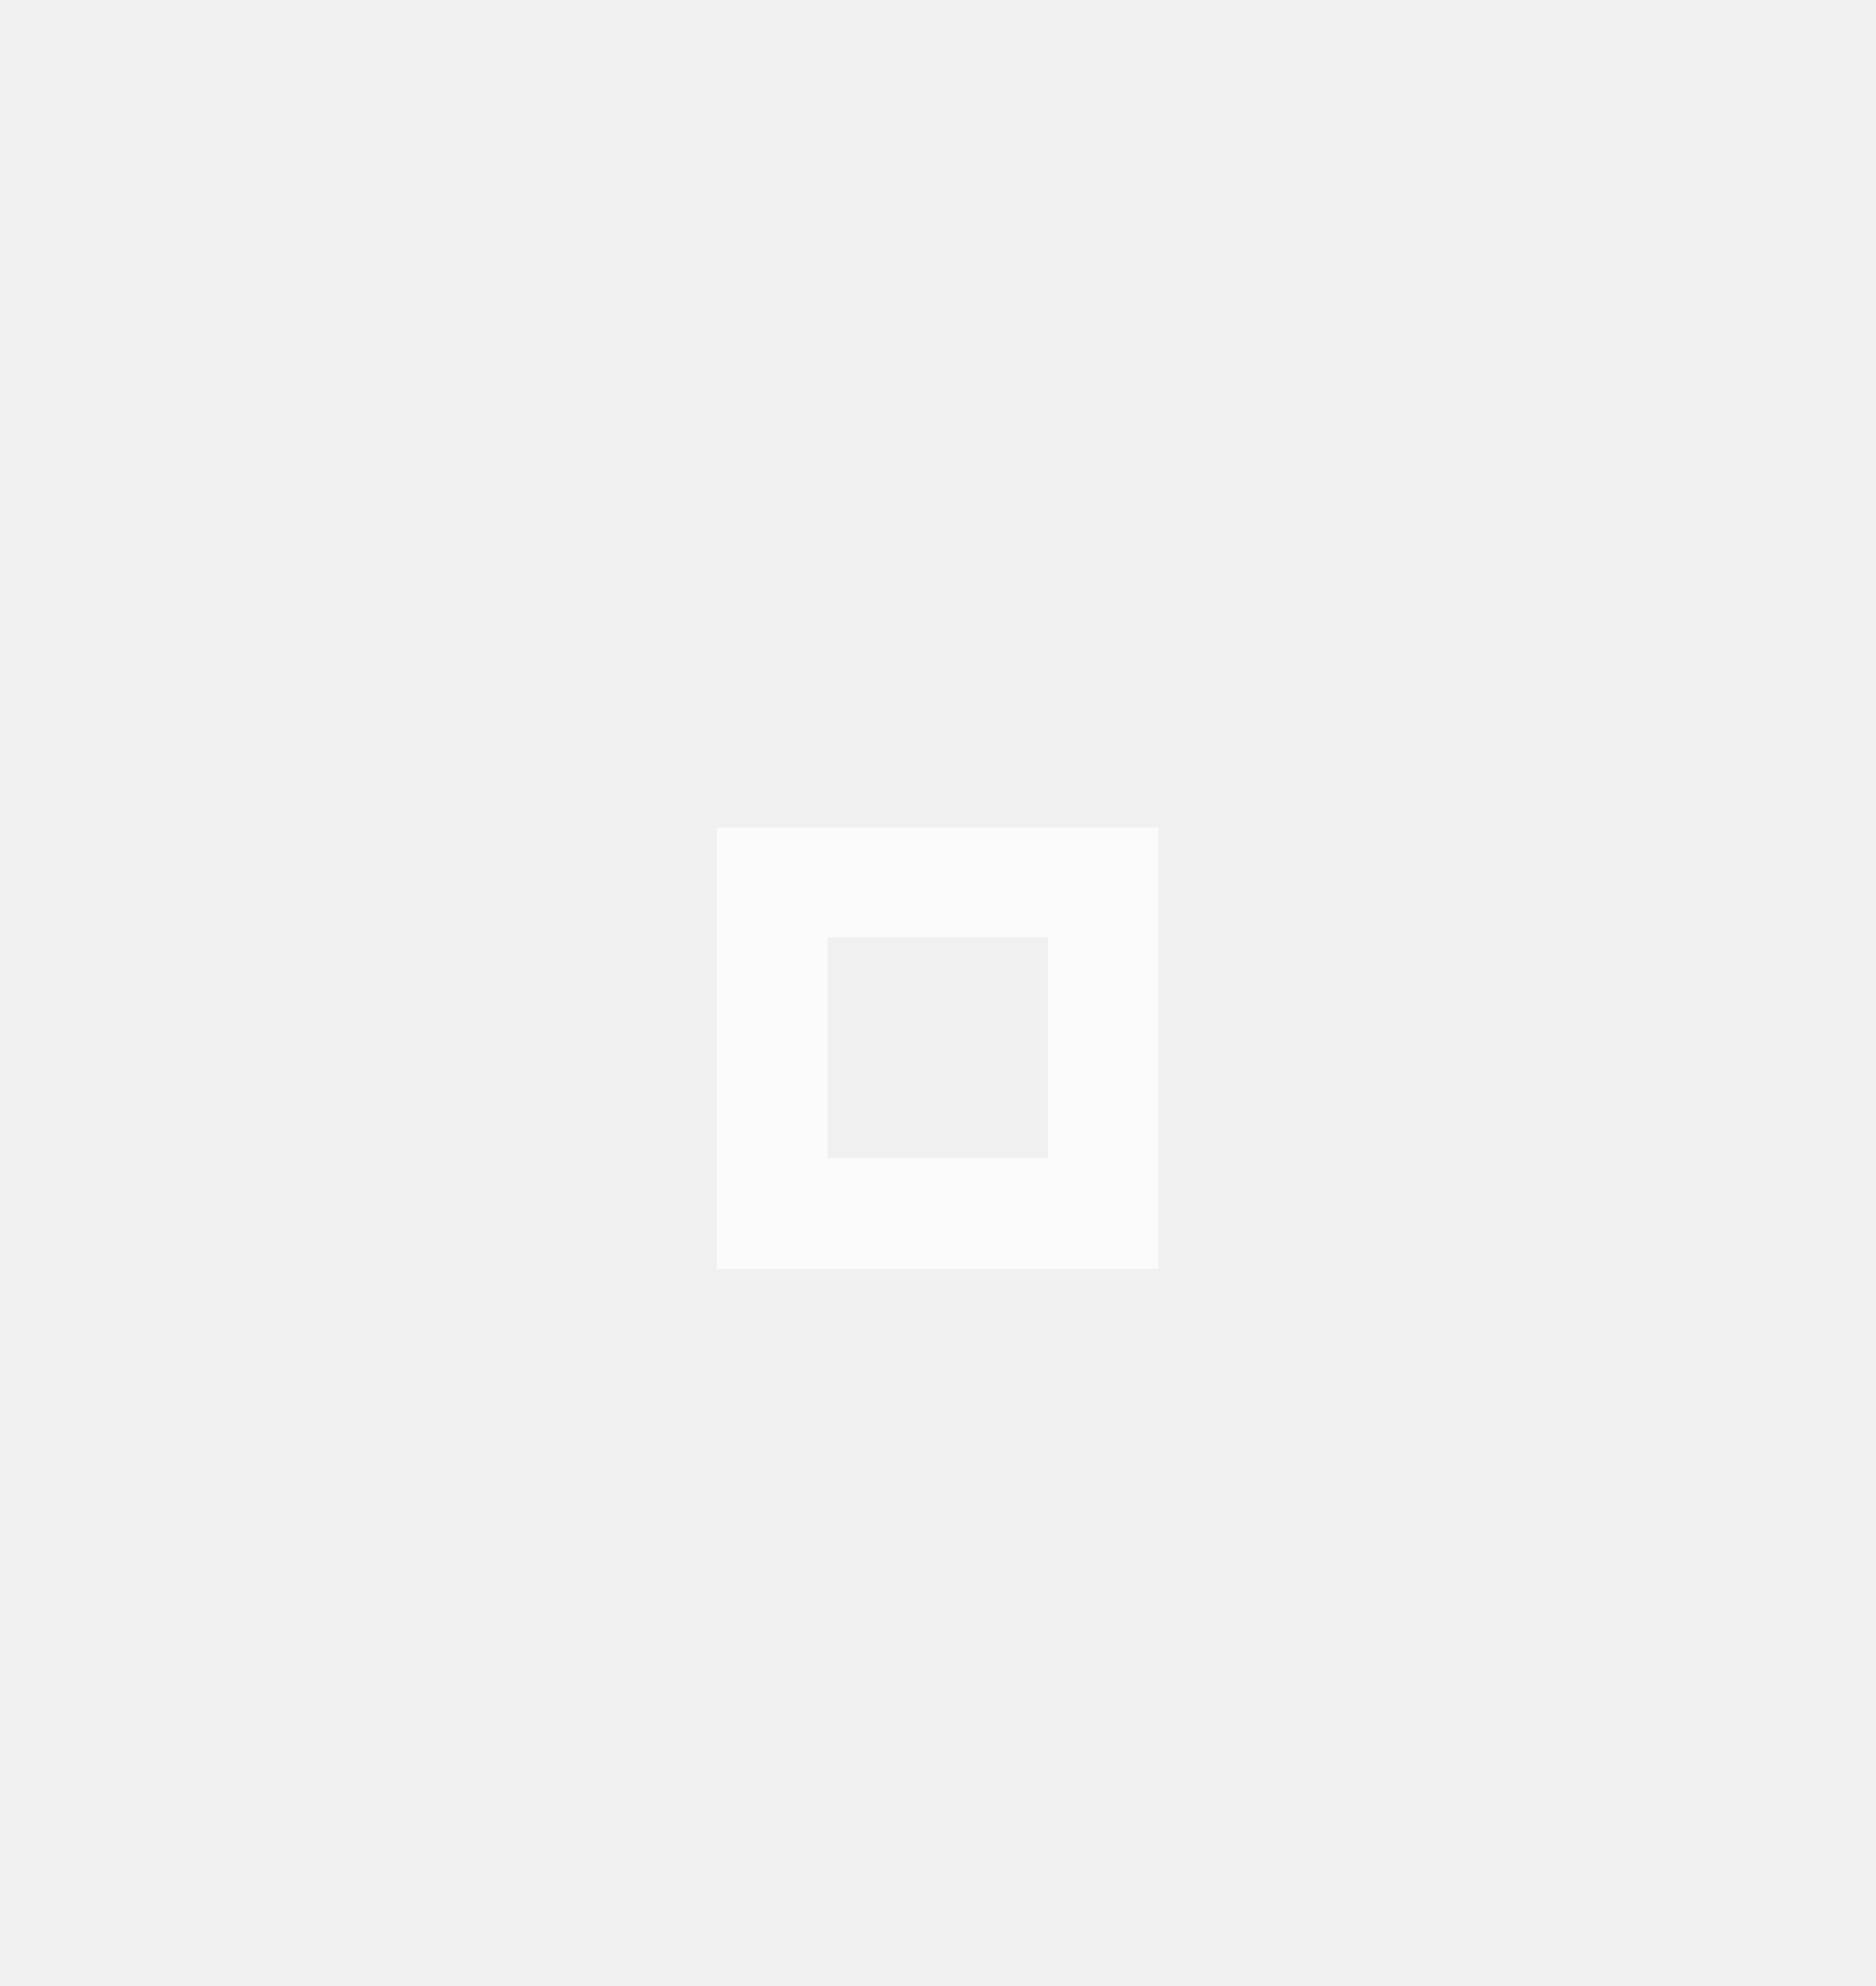
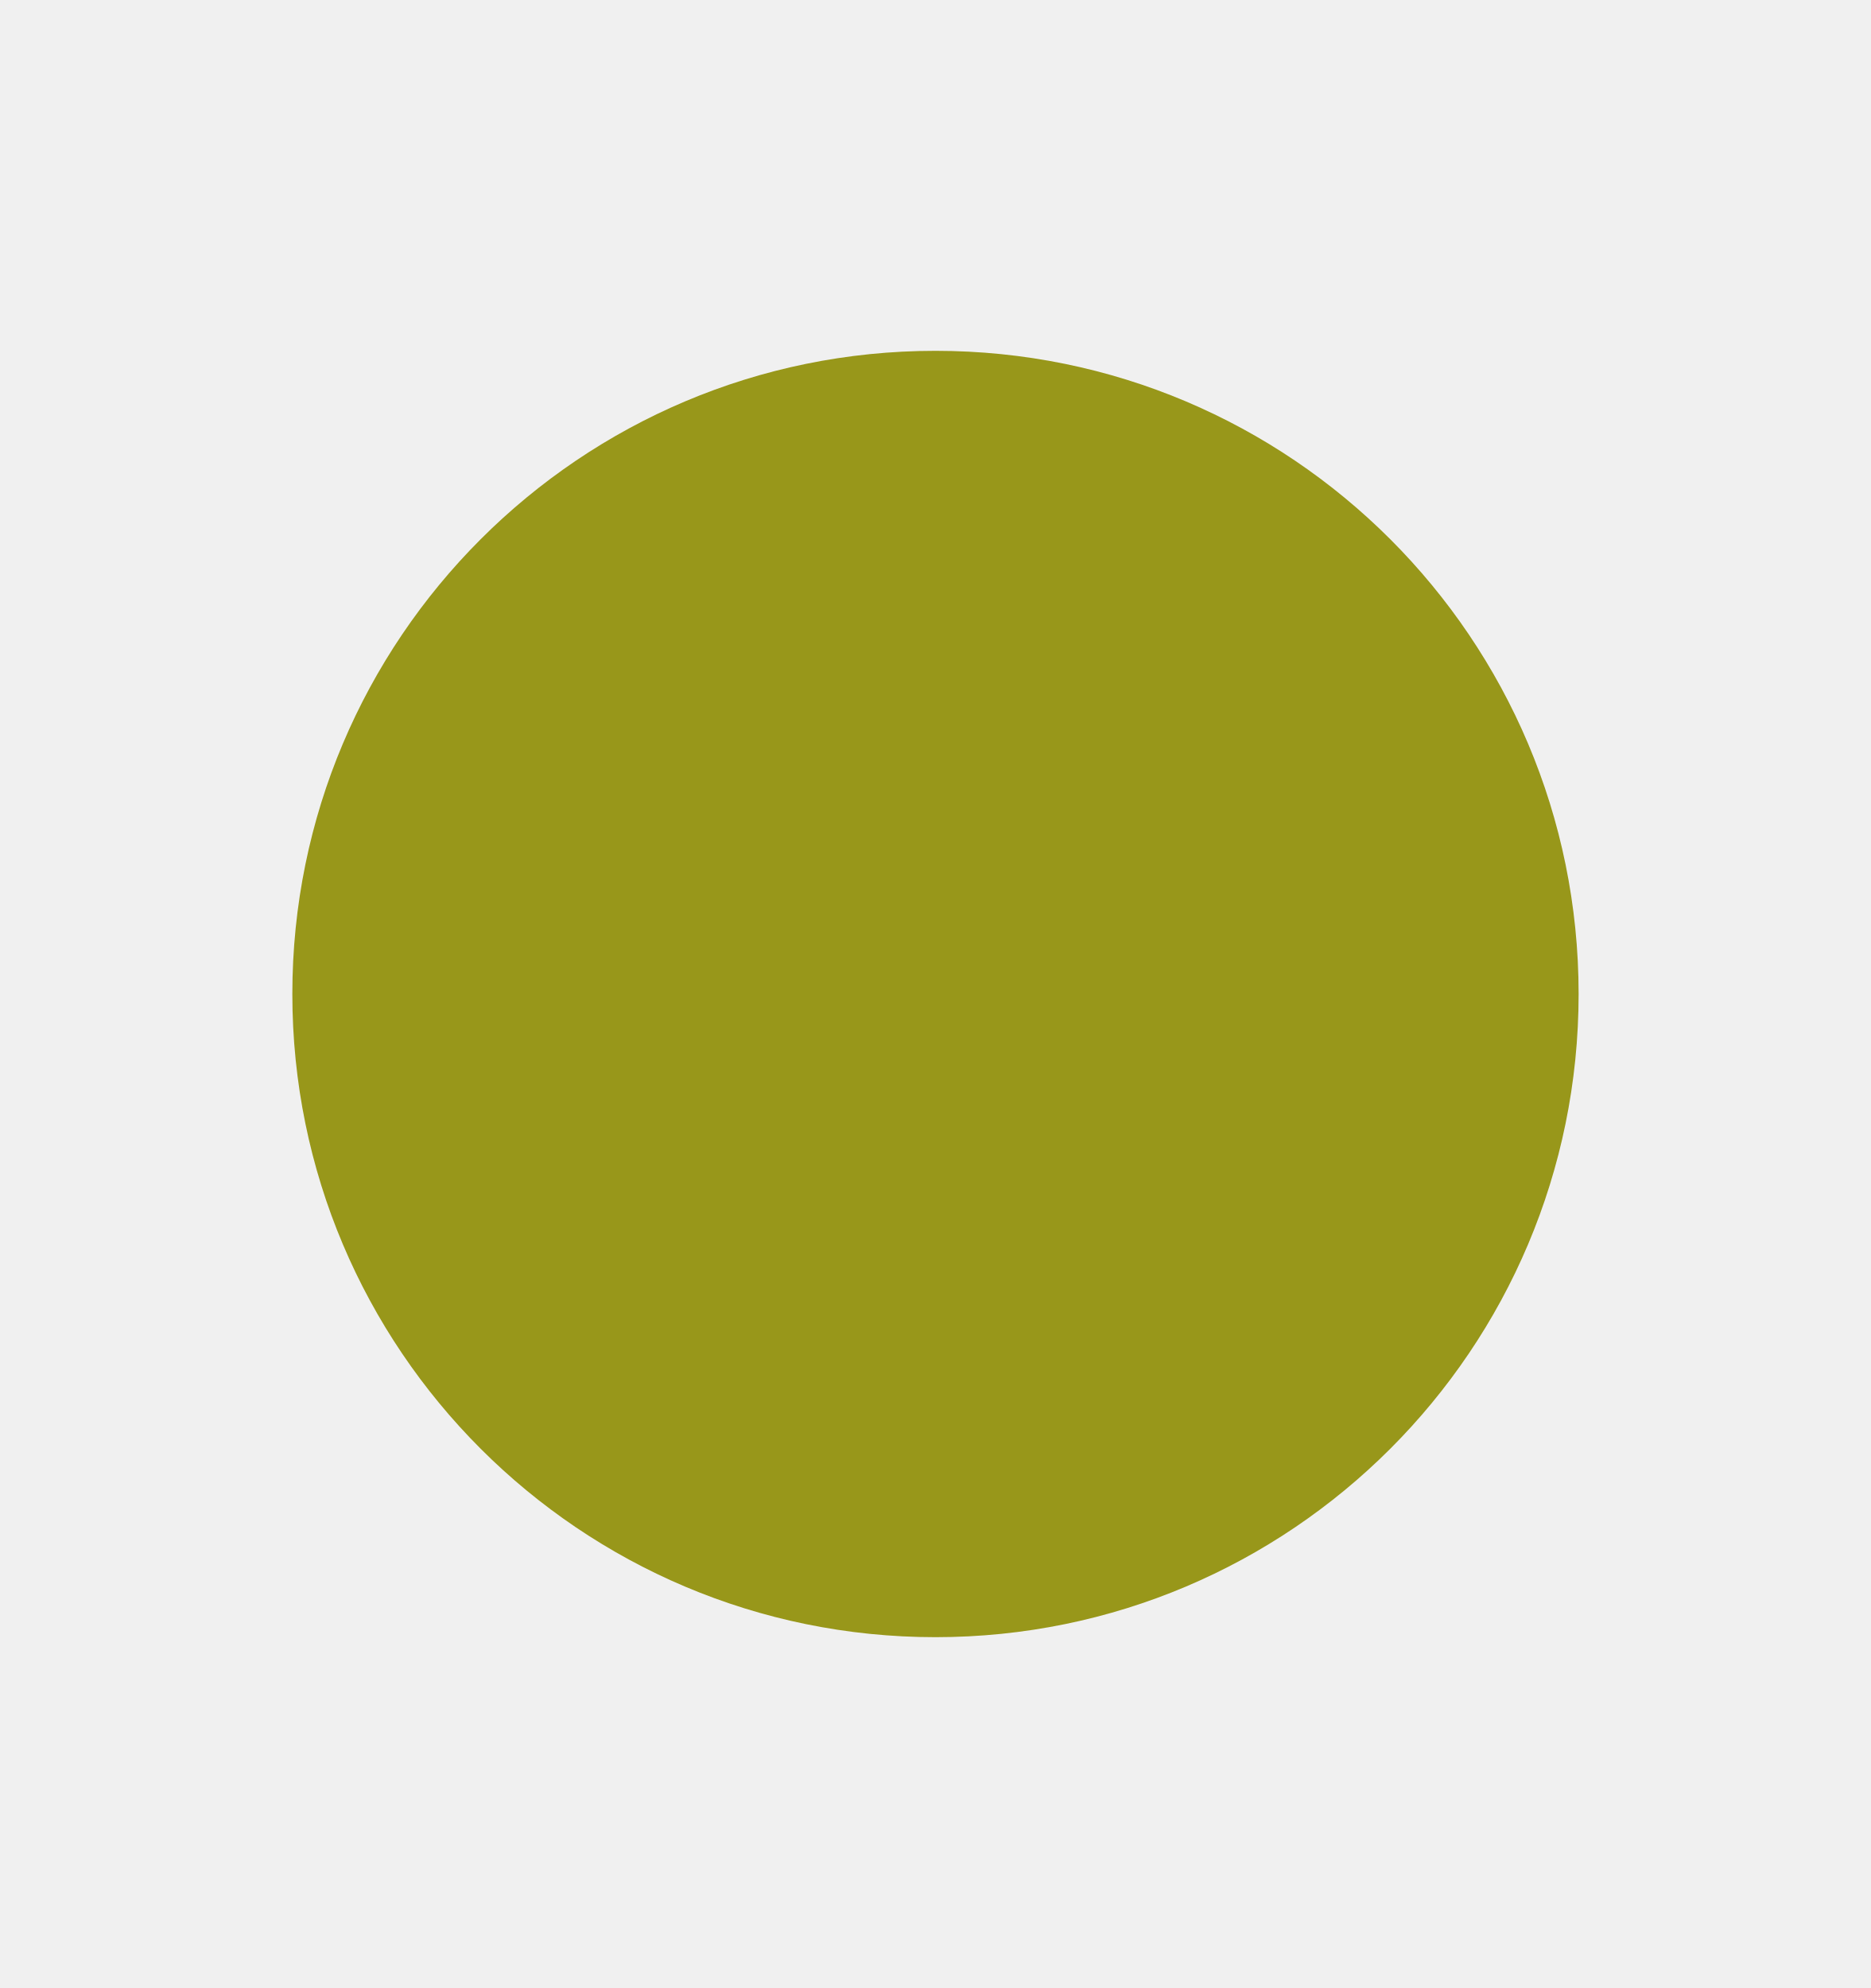
- <svg xmlns="http://www.w3.org/2000/svg" width="34" height="36">
-   <path d="M38 618.362h34v36H38z" style="fill:none" transform="translate(-38 -618.362)" />
-   <path d="M51 633.362v8h8v-8zm2 2h4v4h-4z" style="opacity:.75;fill:#fff" transform="translate(-38 -618.362)" />
+ <svg xmlns="http://www.w3.org/2000/svg" width="32" height="34">
+   <g transform="translate(-21 -626.362)">
+     <path d="M21 585.362h32v34H21z" style="fill:none" transform="translate(0 41)" />
+     <circle cx="37" cy="643.362" r="11" style="opacity:1;fill:#98971a;fill-opacity:1;stroke-width:8;stroke-linecap:round;stroke-linejoin:round;paint-order:stroke fill markers" />
+   </g>
</svg>
